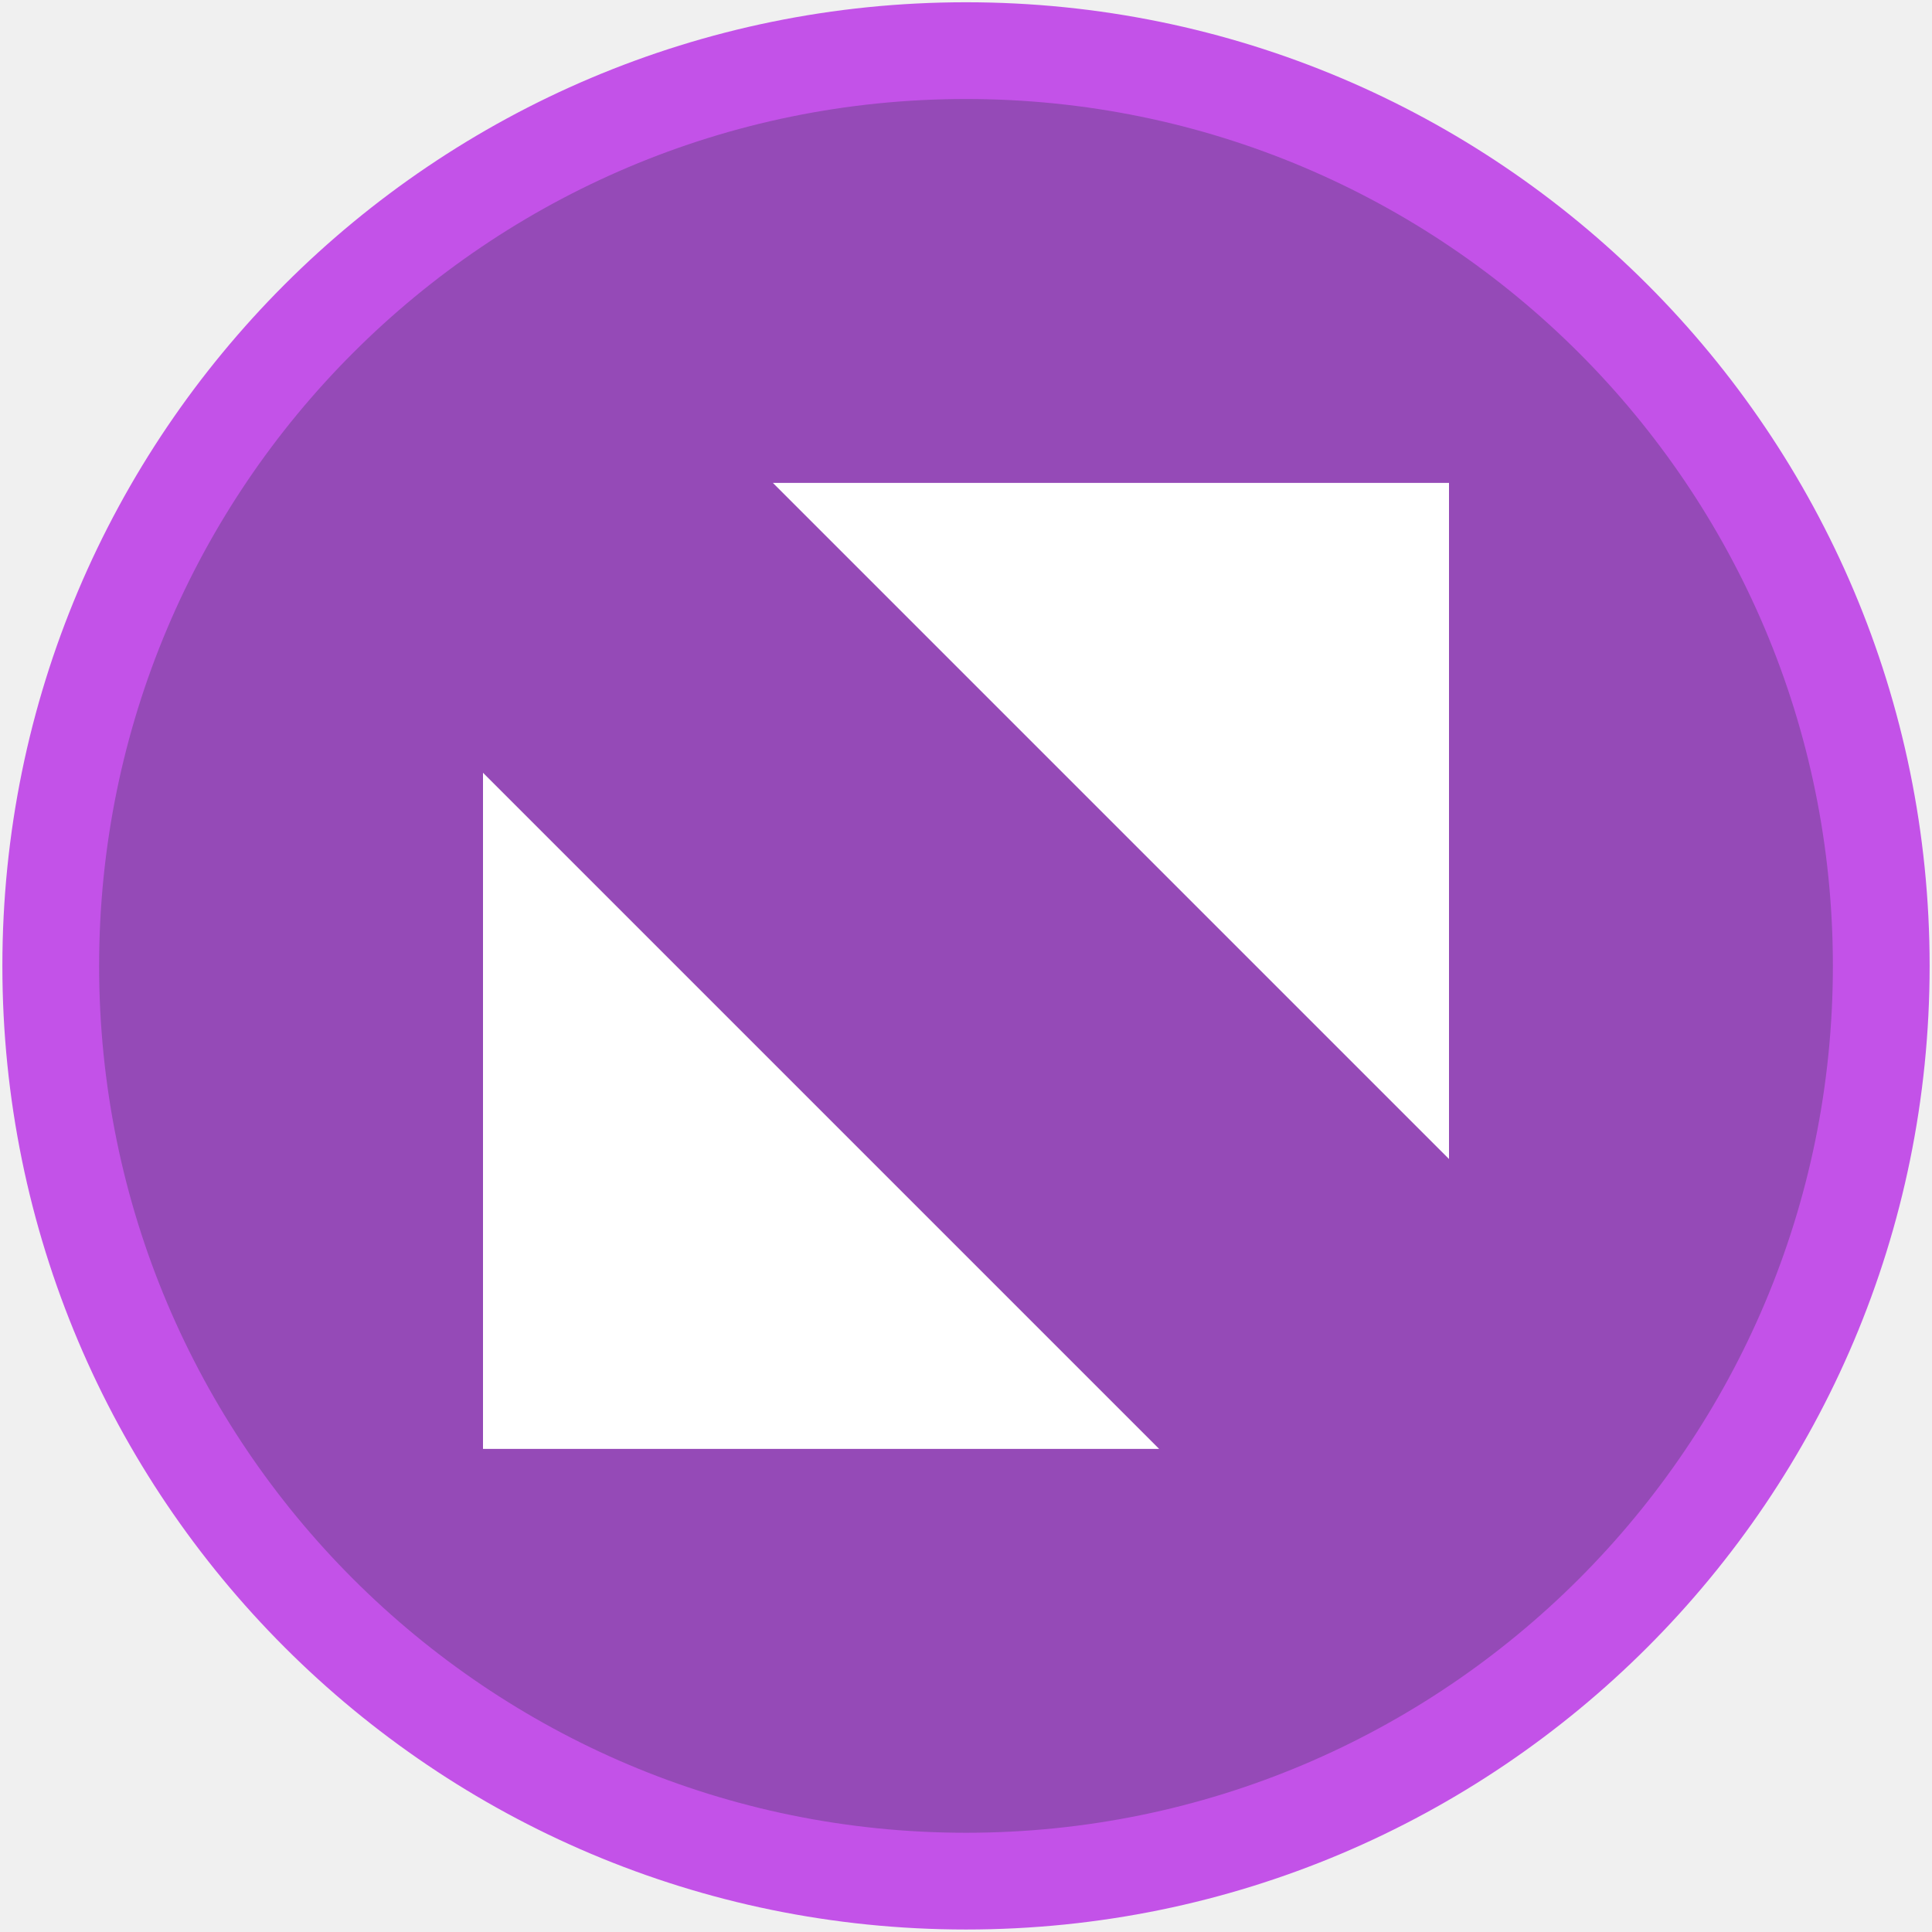
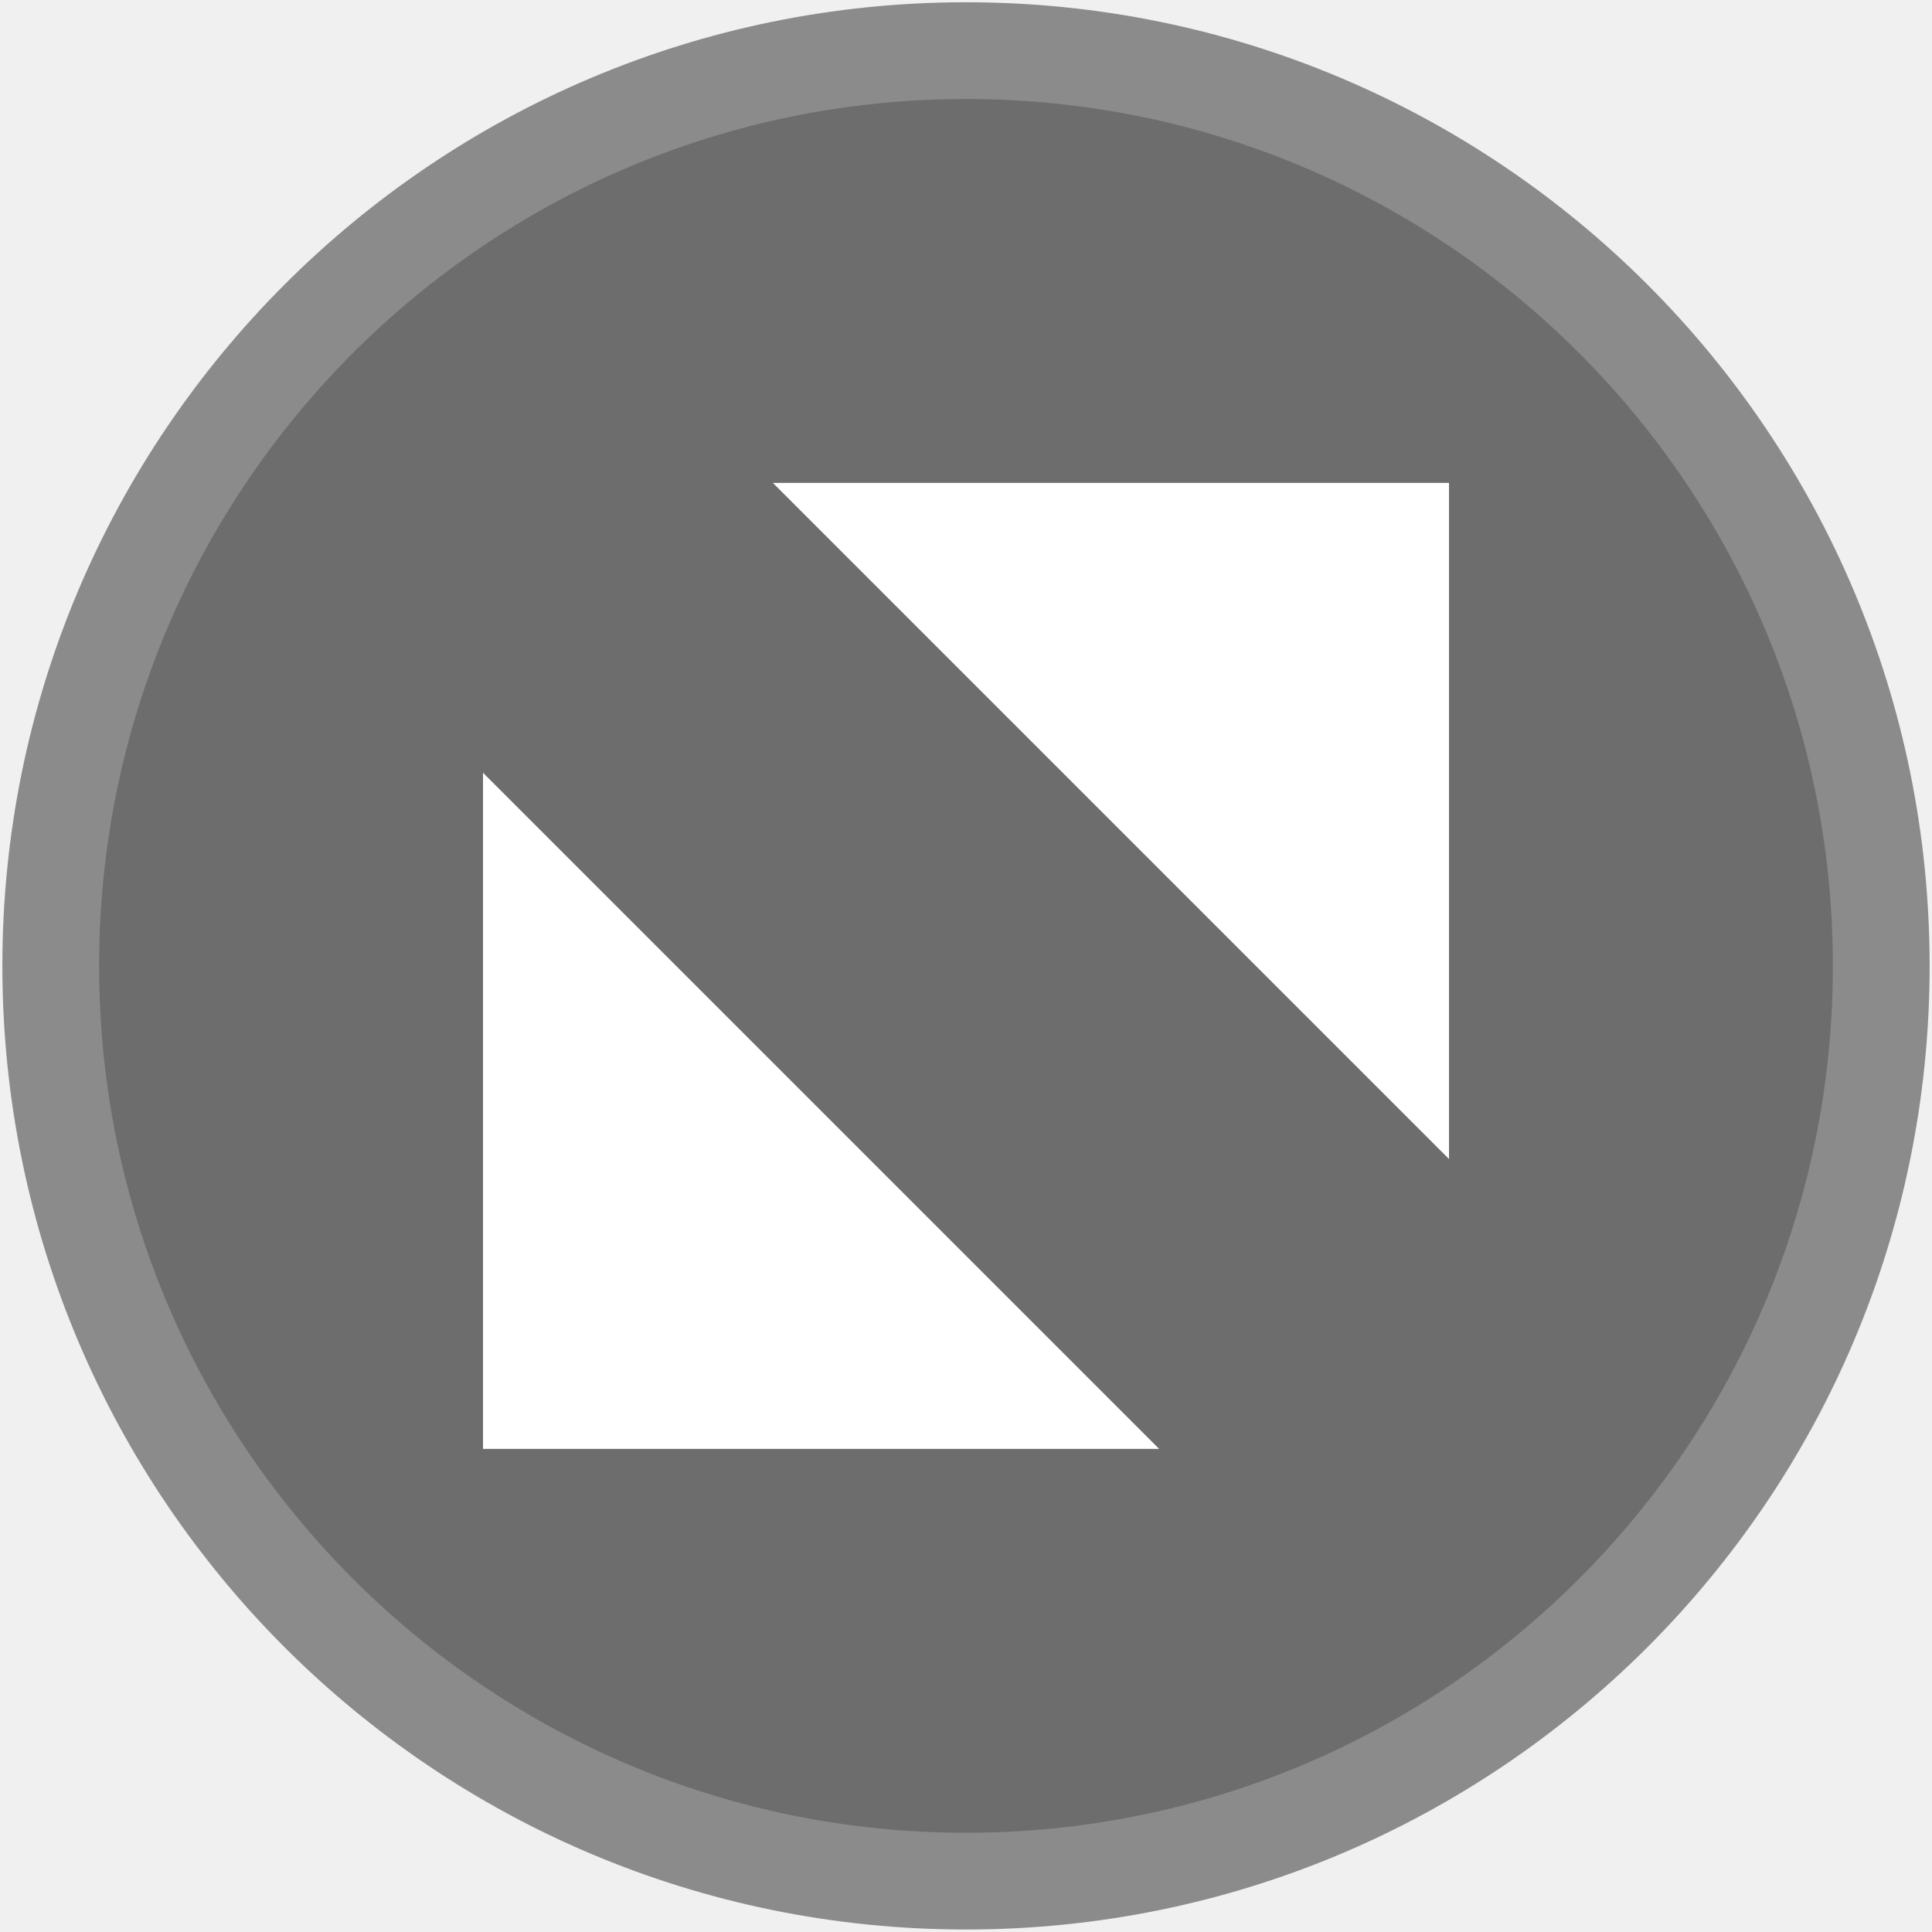
<svg xmlns="http://www.w3.org/2000/svg" id="svg8" version="1.1" viewBox="0 0 5.292 5.292" height="20" width="20">
  <defs id="defs2" />
  <g transform="translate(0,-291.7083)" id="layer1">
-     <circle r="2.507" cy="294.354" cx="2.646" id="path815" style="opacity:1;fill:#954ab7;fill-opacity:1;stroke:#c352e8;stroke-width:0.265;stroke-linecap:round;stroke-linejoin:miter;stroke-miterlimit:4;stroke-dasharray:none;stroke-opacity:1;paint-order:markers fill stroke" />
-     <path id="rect1044" d="M 2.117,293.031 H 3.969 v 1.852 z" style="opacity:1;fill:#ffffff;fill-opacity:1;stroke:none;stroke-width:0.29;stroke-linecap:round;stroke-linejoin:miter;stroke-miterlimit:4;stroke-dasharray:none;stroke-opacity:1;paint-order:markers fill stroke" />
-     <path id="rect1044-7" d="M 3.175,295.677 H 1.323 v -1.852 z" style="opacity:1;fill:#ffffff;fill-opacity:1;stroke:none;stroke-width:0.29;stroke-linecap:round;stroke-linejoin:miter;stroke-miterlimit:4;stroke-dasharray:none;stroke-opacity:1;paint-order:markers fill stroke" />
+     <circle r="2.507" cy="294.354" cx="2.646" id="path815" style="opacity:1;fill:#6d6d6d;fill-opacity:1;stroke:#8b8b8b;stroke-width:0.265;stroke-linecap:round;stroke-linejoin:miter;stroke-miterlimit:4;stroke-dasharray:none;stroke-opacity:1;paint-order:markers fill stroke" />
+     <path id="rect1044" d="m 2.117,293.031 1.852,0 0,1.852 z" style="opacity:1;fill:#ffffff;fill-opacity:1;stroke:none;stroke-width:0.29;stroke-linecap:round;stroke-linejoin:miter;stroke-miterlimit:4;stroke-dasharray:none;stroke-opacity:1;paint-order:markers fill stroke" />
+     <path id="rect1044-7" d="m 3.175,295.677 -1.852,0 0,-1.852 z" style="opacity:1;fill:#ffffff;fill-opacity:1;stroke:none;stroke-width:0.29;stroke-linecap:round;stroke-linejoin:miter;stroke-miterlimit:4;stroke-dasharray:none;stroke-opacity:1;paint-order:markers fill stroke" />
  </g>
</svg>
